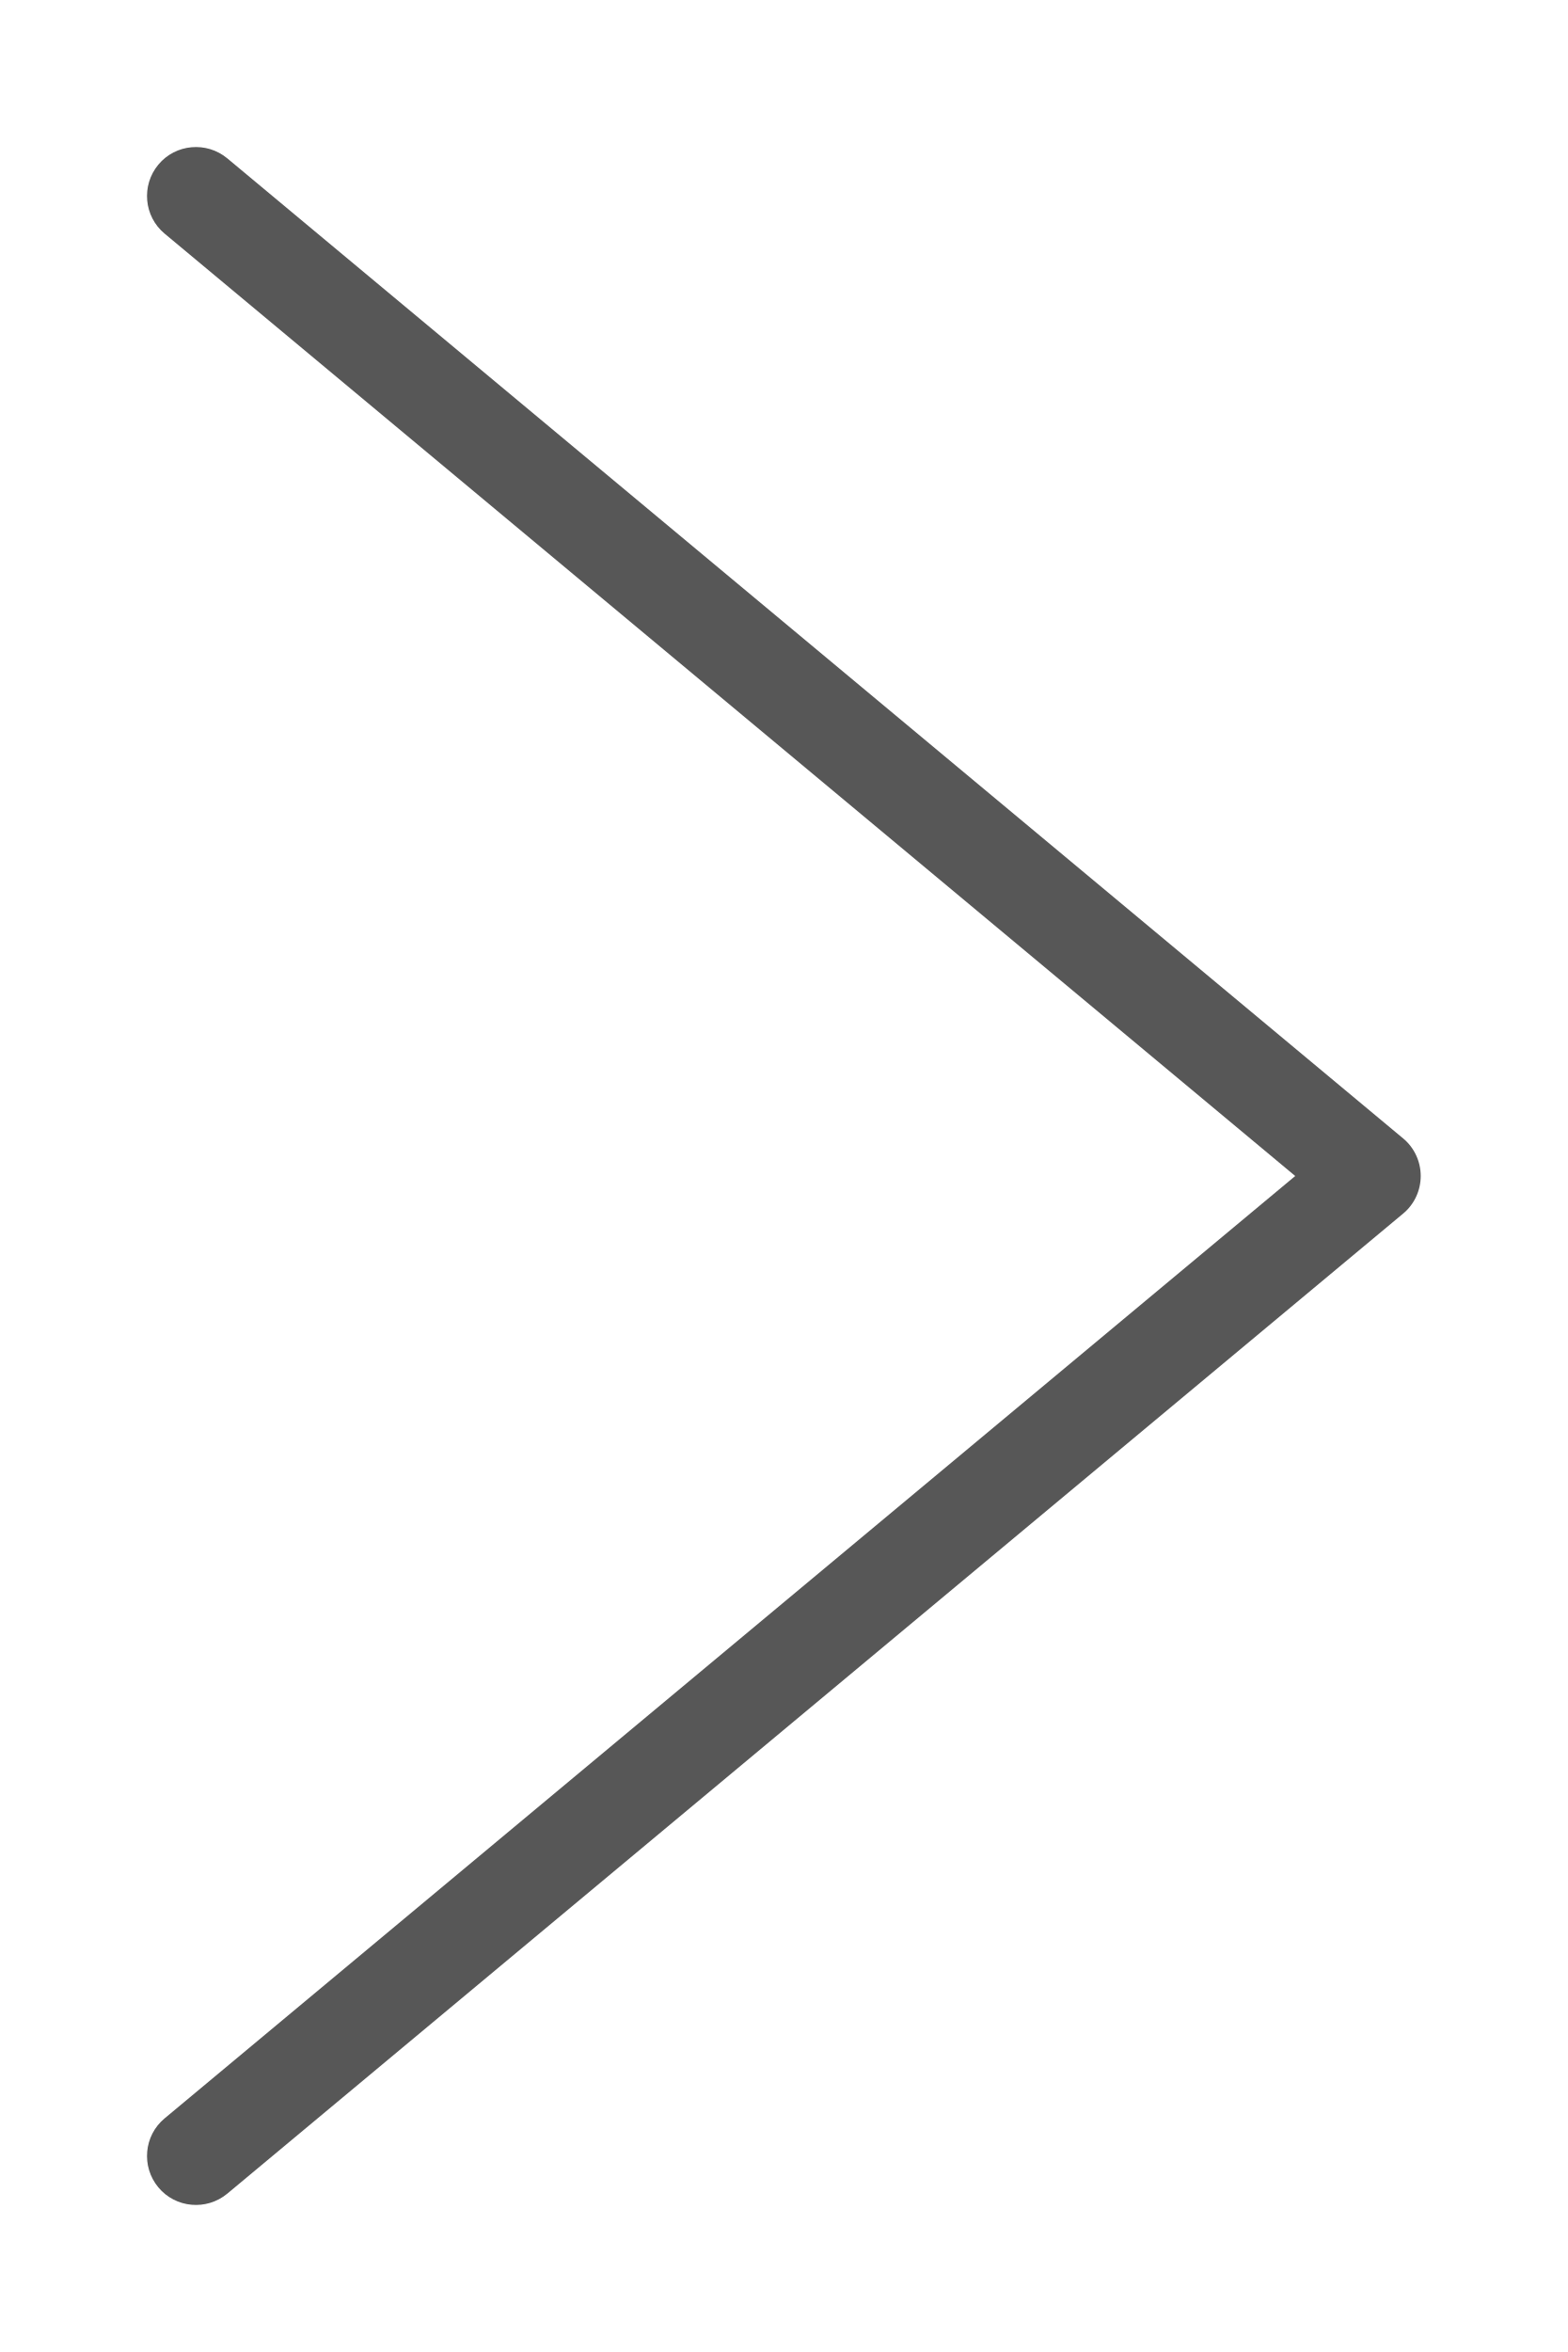
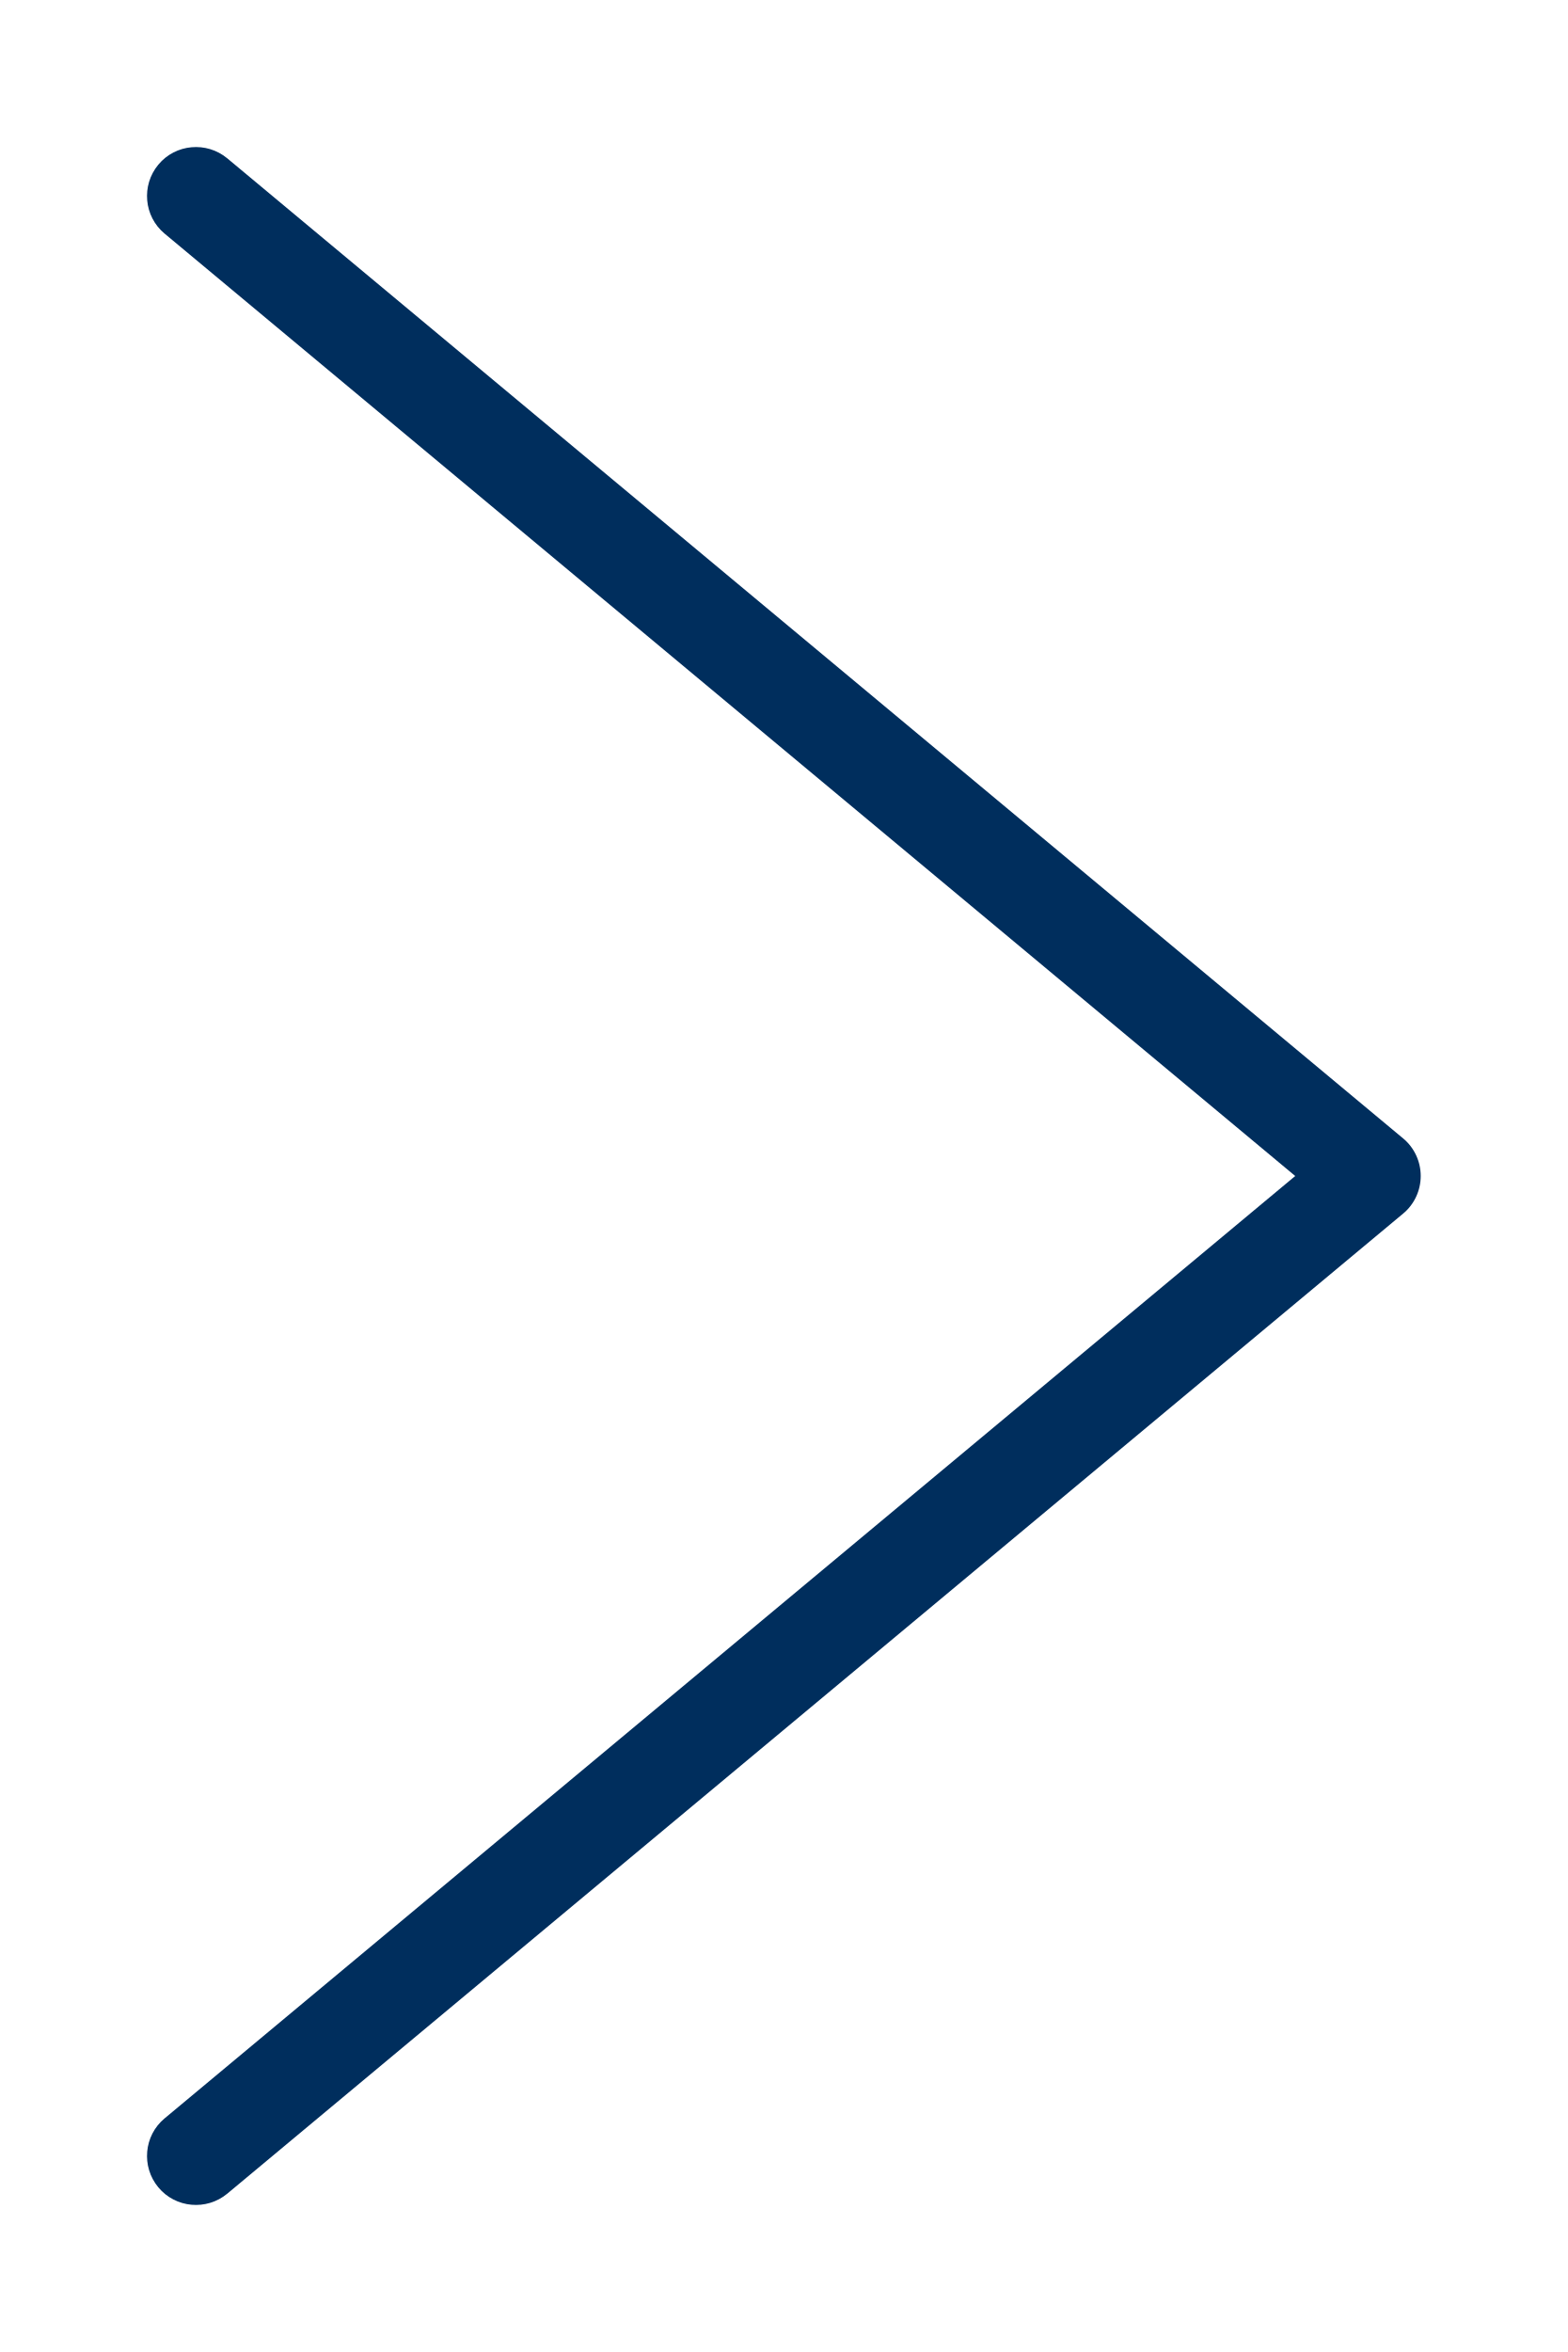
<svg xmlns="http://www.w3.org/2000/svg" xmlns:xlink="http://www.w3.org/1999/xlink" width="8" height="12" viewBox="0 0 8 12" version="1.1">
  <g id="Canvas" transform="translate(-5238 -2656)">
    <g id="noun_715033_cc">
      <g id="Group">
        <g id="Vector">
-           <use xlink:href="#path0_stroke" transform="translate(5239 2657)" fill="#575757" />
+           <use xlink:href="#path0_stroke" transform="translate(5239 2657)" fill="#002E5D" />
        </g>
      </g>
    </g>
  </g>
  <defs>
    <path id="path0_stroke" d="M -0.16 9.808C -0.266 9.896 -0.28 10.054 -0.192 10.16C -0.104 10.266 0.054 10.28 0.16 10.192L -0.16 9.808ZM 6 5L 6.16 5.192C 6.217 5.145 6.25 5.074 6.25 5C 6.25 4.926 6.217 4.855 6.16 4.808L 6 5ZM 0.16 -0.192C 0.054 -0.28 -0.104 -0.266 -0.192 -0.16C -0.28 -0.054 -0.266 0.104 -0.16 0.192L 0.16 -0.192ZM 0.16 10.192L 6.16 5.192L 5.84 4.808L -0.16 9.808L 0.16 10.192ZM 6.16 4.808L 0.16 -0.192L -0.16 0.192L 5.84 5.192L 6.16 4.808Z" />
  </defs>
</svg>
